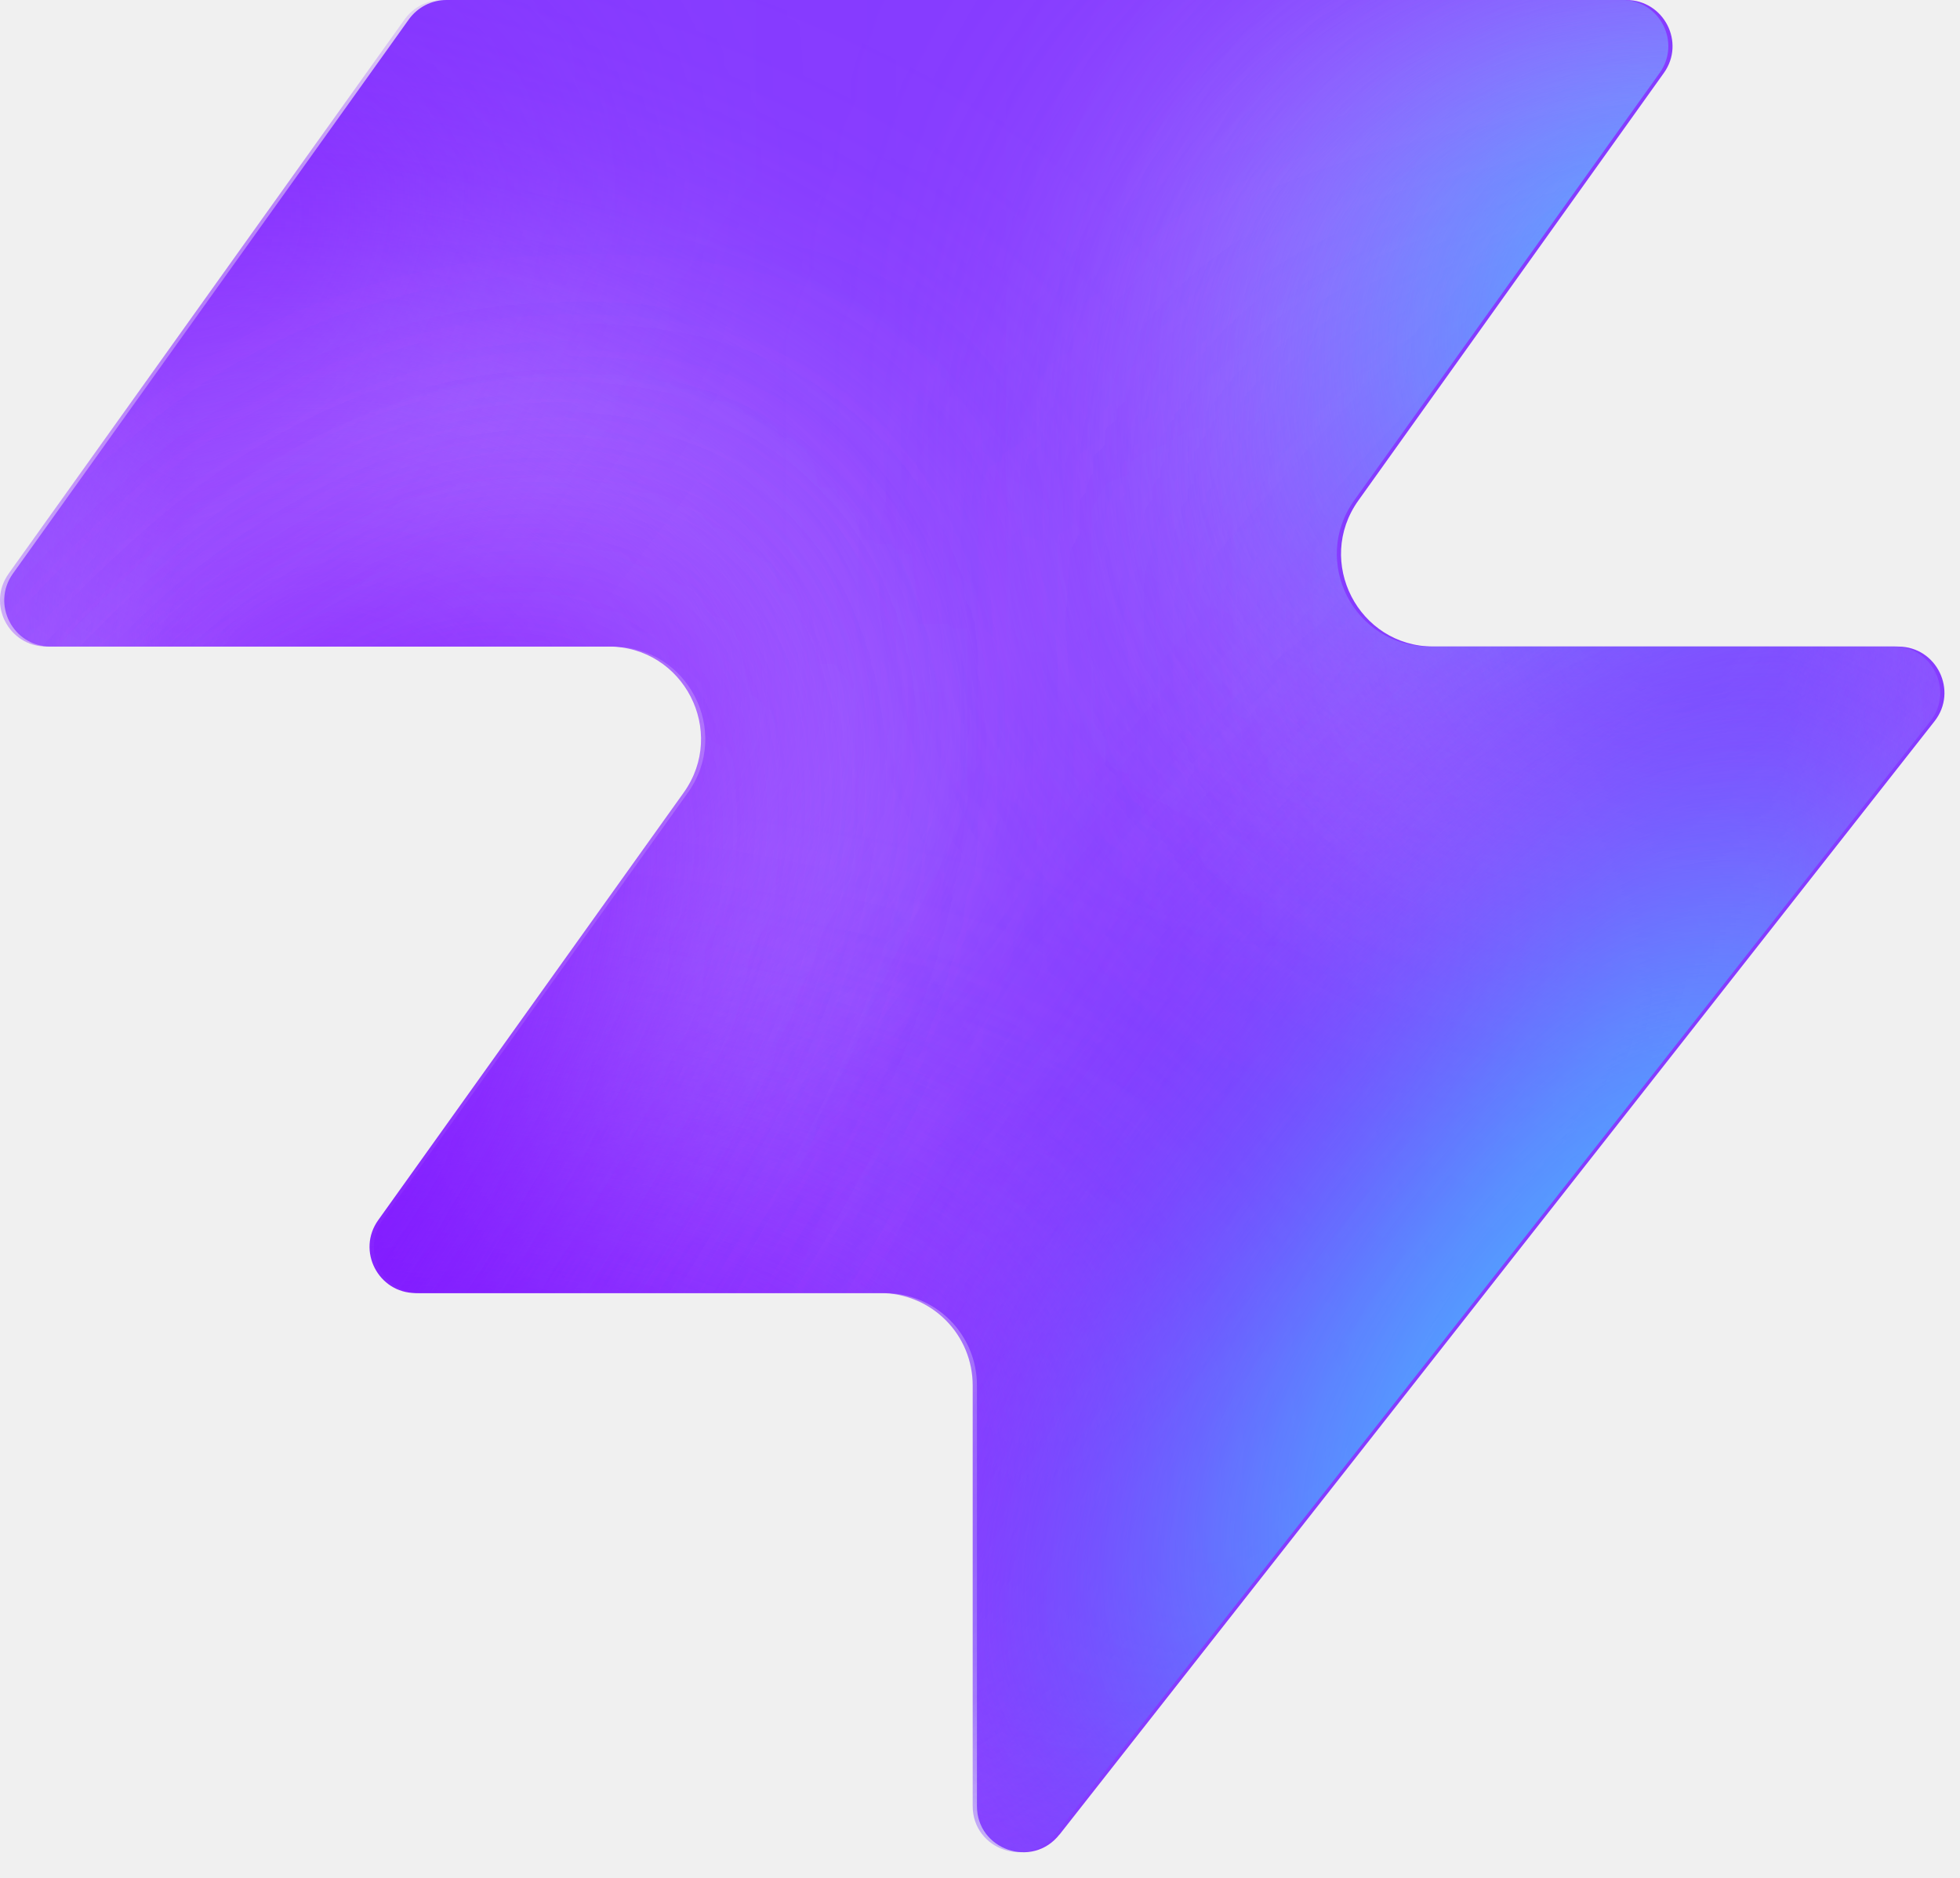
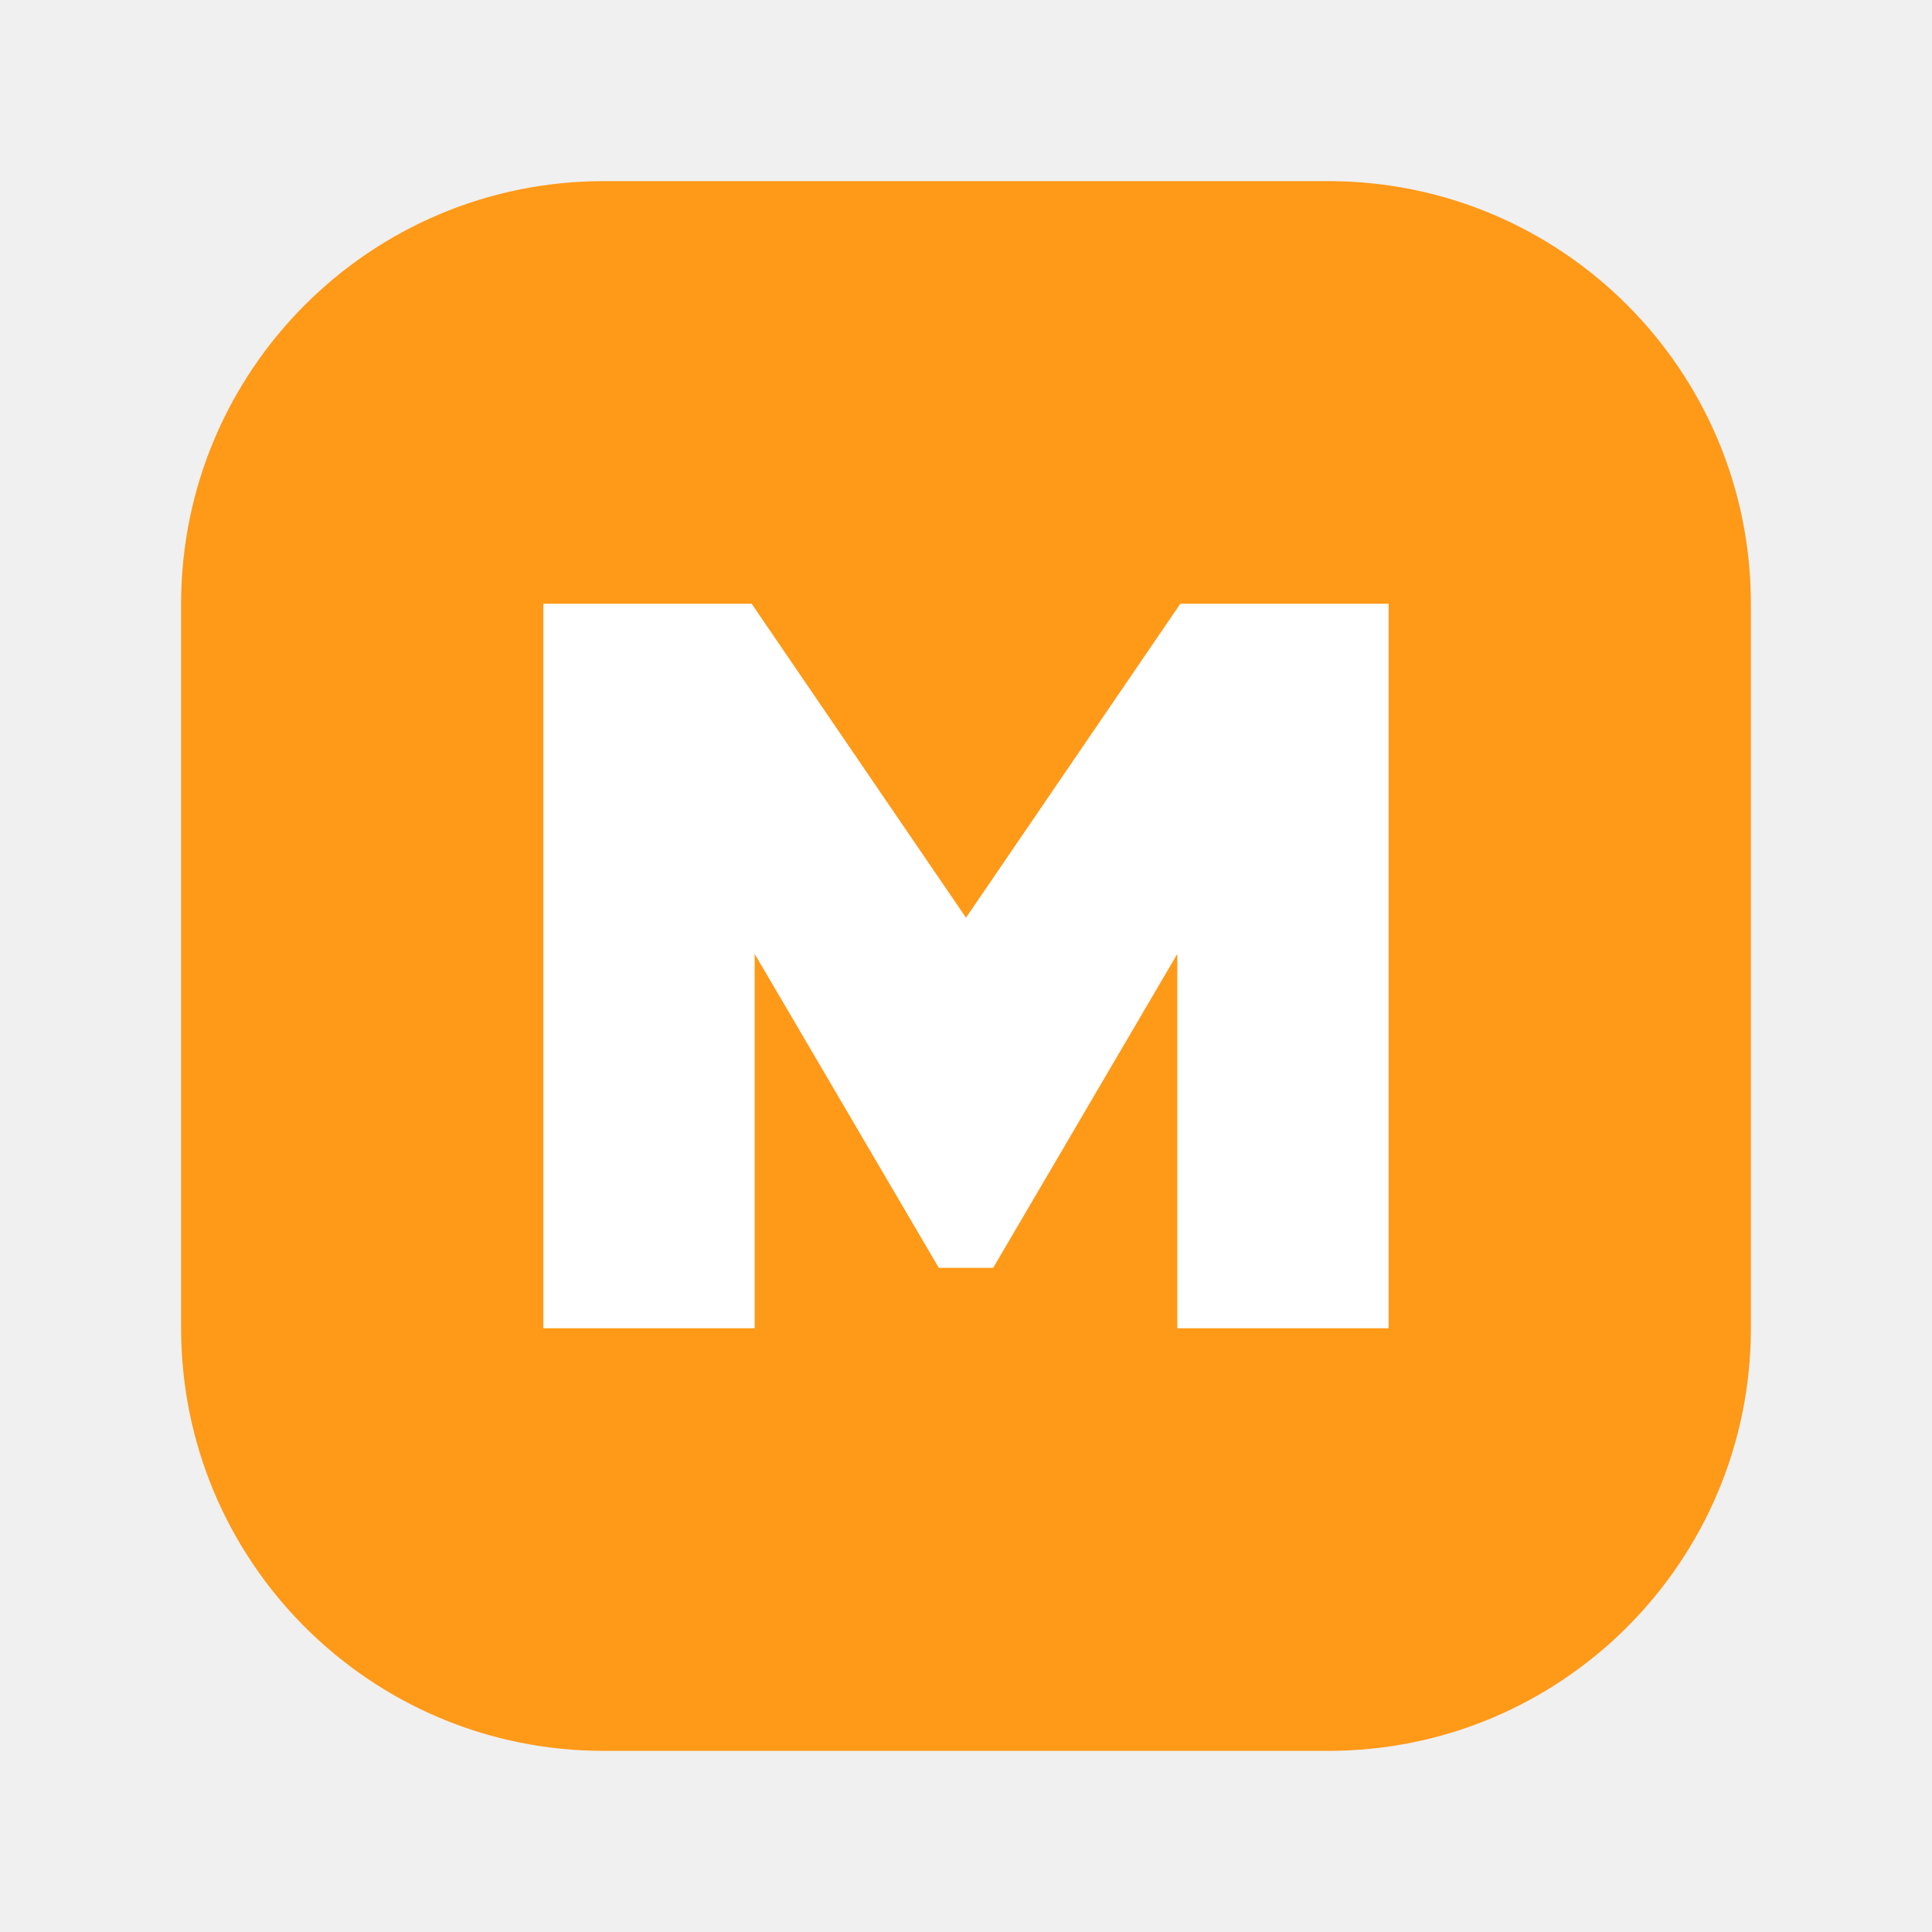
- <svg xmlns="http://www.w3.org/2000/svg" width="48" height="46" fill="none" viewBox="0 0 48 46">
-   <path fill="#863bff" d="M25.946 44.938c-.664.845-2.021.375-2.021-.698V33.937a2.26 2.26 0 0 0-2.262-2.262H10.287c-.92 0-1.456-1.04-.92-1.788l7.48-10.471c1.07-1.497 0-3.578-1.842-3.578H1.237c-.92 0-1.456-1.04-.92-1.788L10.013.474c.214-.297.556-.474.92-.474h28.894c.92 0 1.456 1.04.92 1.788l-7.48 10.471c-1.07 1.498 0 3.579 1.842 3.579h11.377c.943 0 1.473 1.088.89 1.83L25.947 44.94z" style="fill:#863bff;fill:color(display-p3 .525 .23 1);fill-opacity:1" />
-   <mask id="a" width="48" height="46" x="0" y="0" maskUnits="userSpaceOnUse" style="mask-type:alpha">
-     <path fill="#000" d="M25.842 44.938c-.664.844-2.021.375-2.021-.698V33.937a2.26 2.26 0 0 0-2.262-2.262H10.183c-.92 0-1.456-1.04-.92-1.788l7.48-10.471c1.07-1.498 0-3.579-1.842-3.579H1.133c-.92 0-1.456-1.04-.92-1.787L9.91.473c.214-.297.556-.474.92-.474h28.894c.92 0 1.456 1.04.92 1.788l-7.48 10.471c-1.07 1.498 0 3.578 1.842 3.578h11.377c.943 0 1.473 1.088.89 1.832L25.843 44.94z" style="fill:#000;fill-opacity:1" />
-   </mask>
-   <g mask="url(#a)">
-     <g filter="url(#b)">
-       <ellipse cx="5.508" cy="14.704" fill="#ede6ff" rx="5.508" ry="14.704" style="fill:#ede6ff;fill:color(display-p3 .927 .903 1);fill-opacity:1" transform="matrix(.00324 1 1 -.00324 -4.47 31.516)" />
-     </g>
-     <g filter="url(#c)">
-       <ellipse cx="10.399" cy="29.851" fill="#ede6ff" rx="10.399" ry="29.851" style="fill:#ede6ff;fill:color(display-p3 .927 .903 1);fill-opacity:1" transform="matrix(.00324 1 1 -.00324 -39.328 7.883)" />
-     </g>
-     <g filter="url(#d)">
-       <ellipse cx="5.508" cy="30.487" fill="#7e14ff" rx="5.508" ry="30.487" style="fill:#7e14ff;fill:color(display-p3 .492 .077 1);fill-opacity:1" transform="rotate(89.814 -25.913 -14.639)scale(1 -1)" />
-     </g>
-     <g filter="url(#e)">
-       <ellipse cx="5.508" cy="30.599" fill="#7e14ff" rx="5.508" ry="30.599" style="fill:#7e14ff;fill:color(display-p3 .492 .077 1);fill-opacity:1" transform="rotate(89.814 -32.644 -3.334)scale(1 -1)" />
-     </g>
-     <g filter="url(#f)">
-       <ellipse cx="5.508" cy="30.599" fill="#7e14ff" rx="5.508" ry="30.599" style="fill:#7e14ff;fill:color(display-p3 .492 .077 1);fill-opacity:1" transform="matrix(.00324 1 1 -.00324 -34.34 30.47)" />
-     </g>
-     <g filter="url(#g)">
-       <ellipse cx="14.072" cy="22.078" fill="#ede6ff" rx="14.072" ry="22.078" style="fill:#ede6ff;fill:color(display-p3 .927 .903 1);fill-opacity:1" transform="rotate(93.35 24.506 48.493)scale(-1 1)" />
-     </g>
-     <g filter="url(#h)">
-       <ellipse cx="3.47" cy="21.501" fill="#7e14ff" rx="3.47" ry="21.501" style="fill:#7e14ff;fill:color(display-p3 .492 .077 1);fill-opacity:1" transform="rotate(89.009 28.708 47.59)scale(-1 1)" />
-     </g>
-     <g filter="url(#i)">
-       <ellipse cx="3.47" cy="21.501" fill="#7e14ff" rx="3.47" ry="21.501" style="fill:#7e14ff;fill:color(display-p3 .492 .077 1);fill-opacity:1" transform="rotate(89.009 28.708 47.59)scale(-1 1)" />
-     </g>
-     <g filter="url(#j)">
-       <ellipse cx=".387" cy="8.972" fill="#7e14ff" rx="4.407" ry="29.108" style="fill:#7e14ff;fill:color(display-p3 .492 .077 1);fill-opacity:1" transform="rotate(39.51 .387 8.972)" />
-     </g>
-     <g filter="url(#k)">
-       <ellipse cx="47.523" cy="-6.092" fill="#7e14ff" rx="4.407" ry="29.108" style="fill:#7e14ff;fill:color(display-p3 .492 .077 1);fill-opacity:1" transform="rotate(37.892 47.523 -6.092)" />
-     </g>
-     <g filter="url(#l)">
-       <ellipse cx="41.412" cy="6.333" fill="#47bfff" rx="5.971" ry="9.665" style="fill:#47bfff;fill:color(display-p3 .28 .748 1);fill-opacity:1" transform="rotate(37.892 41.412 6.333)" />
-     </g>
-     <g filter="url(#m)">
-       <ellipse cx="-1.879" cy="38.332" fill="#7e14ff" rx="4.407" ry="29.108" style="fill:#7e14ff;fill:color(display-p3 .492 .077 1);fill-opacity:1" transform="rotate(37.892 -1.88 38.332)" />
-     </g>
-     <g filter="url(#n)">
-       <ellipse cx="-1.879" cy="38.332" fill="#7e14ff" rx="4.407" ry="29.108" style="fill:#7e14ff;fill:color(display-p3 .492 .077 1);fill-opacity:1" transform="rotate(37.892 -1.88 38.332)" />
-     </g>
-     <g filter="url(#o)">
-       <ellipse cx="35.651" cy="29.907" fill="#7e14ff" rx="4.407" ry="29.108" style="fill:#7e14ff;fill:color(display-p3 .492 .077 1);fill-opacity:1" transform="rotate(37.892 35.651 29.907)" />
-     </g>
-     <g filter="url(#p)">
-       <ellipse cx="38.418" cy="32.4" fill="#47bfff" rx="5.971" ry="15.297" style="fill:#47bfff;fill:color(display-p3 .28 .748 1);fill-opacity:1" transform="rotate(37.892 38.418 32.4)" />
-     </g>
-   </g>
-   <defs>
-     <filter id="b" width="60.045" height="41.654" x="-19.77" y="16.149" color-interpolation-filters="sRGB" filterUnits="userSpaceOnUse">
-       <feFlood flood-opacity="0" result="BackgroundImageFix" />
-       <feBlend in="SourceGraphic" in2="BackgroundImageFix" result="shape" />
-       <feGaussianBlur result="effect1_foregroundBlur_2002_17158" stdDeviation="7.659" />
-     </filter>
-     <filter id="c" width="90.34" height="51.437" x="-54.613" y="-7.533" color-interpolation-filters="sRGB" filterUnits="userSpaceOnUse">
-       <feFlood flood-opacity="0" result="BackgroundImageFix" />
-       <feBlend in="SourceGraphic" in2="BackgroundImageFix" result="shape" />
-       <feGaussianBlur result="effect1_foregroundBlur_2002_17158" stdDeviation="7.659" />
-     </filter>
-     <filter id="d" width="79.355" height="29.4" x="-49.64" y="2.03" color-interpolation-filters="sRGB" filterUnits="userSpaceOnUse">
-       <feFlood flood-opacity="0" result="BackgroundImageFix" />
-       <feBlend in="SourceGraphic" in2="BackgroundImageFix" result="shape" />
-       <feGaussianBlur result="effect1_foregroundBlur_2002_17158" stdDeviation="4.596" />
-     </filter>
-     <filter id="e" width="79.579" height="29.4" x="-45.045" y="20.029" color-interpolation-filters="sRGB" filterUnits="userSpaceOnUse">
-       <feFlood flood-opacity="0" result="BackgroundImageFix" />
-       <feBlend in="SourceGraphic" in2="BackgroundImageFix" result="shape" />
-       <feGaussianBlur result="effect1_foregroundBlur_2002_17158" stdDeviation="4.596" />
-     </filter>
-     <filter id="f" width="79.579" height="29.4" x="-43.513" y="21.178" color-interpolation-filters="sRGB" filterUnits="userSpaceOnUse">
-       <feFlood flood-opacity="0" result="BackgroundImageFix" />
-       <feBlend in="SourceGraphic" in2="BackgroundImageFix" result="shape" />
-       <feGaussianBlur result="effect1_foregroundBlur_2002_17158" stdDeviation="4.596" />
-     </filter>
-     <filter id="g" width="74.749" height="58.852" x="15.756" y="-17.901" color-interpolation-filters="sRGB" filterUnits="userSpaceOnUse">
-       <feFlood flood-opacity="0" result="BackgroundImageFix" />
-       <feBlend in="SourceGraphic" in2="BackgroundImageFix" result="shape" />
-       <feGaussianBlur result="effect1_foregroundBlur_2002_17158" stdDeviation="7.659" />
-     </filter>
-     <filter id="h" width="61.377" height="25.362" x="23.548" y="2.284" color-interpolation-filters="sRGB" filterUnits="userSpaceOnUse">
-       <feFlood flood-opacity="0" result="BackgroundImageFix" />
-       <feBlend in="SourceGraphic" in2="BackgroundImageFix" result="shape" />
-       <feGaussianBlur result="effect1_foregroundBlur_2002_17158" stdDeviation="4.596" />
-     </filter>
-     <filter id="i" width="61.377" height="25.362" x="23.548" y="2.284" color-interpolation-filters="sRGB" filterUnits="userSpaceOnUse">
-       <feFlood flood-opacity="0" result="BackgroundImageFix" />
-       <feBlend in="SourceGraphic" in2="BackgroundImageFix" result="shape" />
-       <feGaussianBlur result="effect1_foregroundBlur_2002_17158" stdDeviation="4.596" />
-     </filter>
-     <filter id="j" width="56.045" height="63.649" x="-27.636" y="-22.853" color-interpolation-filters="sRGB" filterUnits="userSpaceOnUse">
-       <feFlood flood-opacity="0" result="BackgroundImageFix" />
-       <feBlend in="SourceGraphic" in2="BackgroundImageFix" result="shape" />
-       <feGaussianBlur result="effect1_foregroundBlur_2002_17158" stdDeviation="4.596" />
-     </filter>
-     <filter id="k" width="54.814" height="64.646" x="20.116" y="-38.415" color-interpolation-filters="sRGB" filterUnits="userSpaceOnUse">
-       <feFlood flood-opacity="0" result="BackgroundImageFix" />
-       <feBlend in="SourceGraphic" in2="BackgroundImageFix" result="shape" />
-       <feGaussianBlur result="effect1_foregroundBlur_2002_17158" stdDeviation="4.596" />
-     </filter>
-     <filter id="l" width="33.541" height="35.313" x="24.641" y="-11.323" color-interpolation-filters="sRGB" filterUnits="userSpaceOnUse">
-       <feFlood flood-opacity="0" result="BackgroundImageFix" />
-       <feBlend in="SourceGraphic" in2="BackgroundImageFix" result="shape" />
-       <feGaussianBlur result="effect1_foregroundBlur_2002_17158" stdDeviation="4.596" />
-     </filter>
-     <filter id="m" width="54.814" height="64.646" x="-29.286" y="6.009" color-interpolation-filters="sRGB" filterUnits="userSpaceOnUse">
-       <feFlood flood-opacity="0" result="BackgroundImageFix" />
-       <feBlend in="SourceGraphic" in2="BackgroundImageFix" result="shape" />
-       <feGaussianBlur result="effect1_foregroundBlur_2002_17158" stdDeviation="4.596" />
-     </filter>
-     <filter id="n" width="54.814" height="64.646" x="-29.286" y="6.009" color-interpolation-filters="sRGB" filterUnits="userSpaceOnUse">
-       <feFlood flood-opacity="0" result="BackgroundImageFix" />
-       <feBlend in="SourceGraphic" in2="BackgroundImageFix" result="shape" />
-       <feGaussianBlur result="effect1_foregroundBlur_2002_17158" stdDeviation="4.596" />
-     </filter>
-     <filter id="o" width="54.814" height="64.646" x="8.244" y="-2.416" color-interpolation-filters="sRGB" filterUnits="userSpaceOnUse">
-       <feFlood flood-opacity="0" result="BackgroundImageFix" />
-       <feBlend in="SourceGraphic" in2="BackgroundImageFix" result="shape" />
-       <feGaussianBlur result="effect1_foregroundBlur_2002_17158" stdDeviation="4.596" />
-     </filter>
-     <filter id="p" width="39.409" height="43.623" x="18.713" y="10.588" color-interpolation-filters="sRGB" filterUnits="userSpaceOnUse">
-       <feFlood flood-opacity="0" result="BackgroundImageFix" />
-       <feBlend in="SourceGraphic" in2="BackgroundImageFix" result="shape" />
-       <feGaussianBlur result="effect1_foregroundBlur_2002_17158" stdDeviation="4.596" />
-     </filter>
-   </defs>
+ <svg xmlns="http://www.w3.org/2000/svg" viewBox="0 0 64 64" role="img" aria-label="Mahamma">
+   <rect x="6" y="6" width="52" height="52" rx="14" fill="#ff9918" />
+   <path d="M18 44V20h6.9l7.1 10.4L39.1 20H46v24h-7V31.6L32.9 42h-1.8L25 31.6V44z" fill="#fff" />
</svg>
